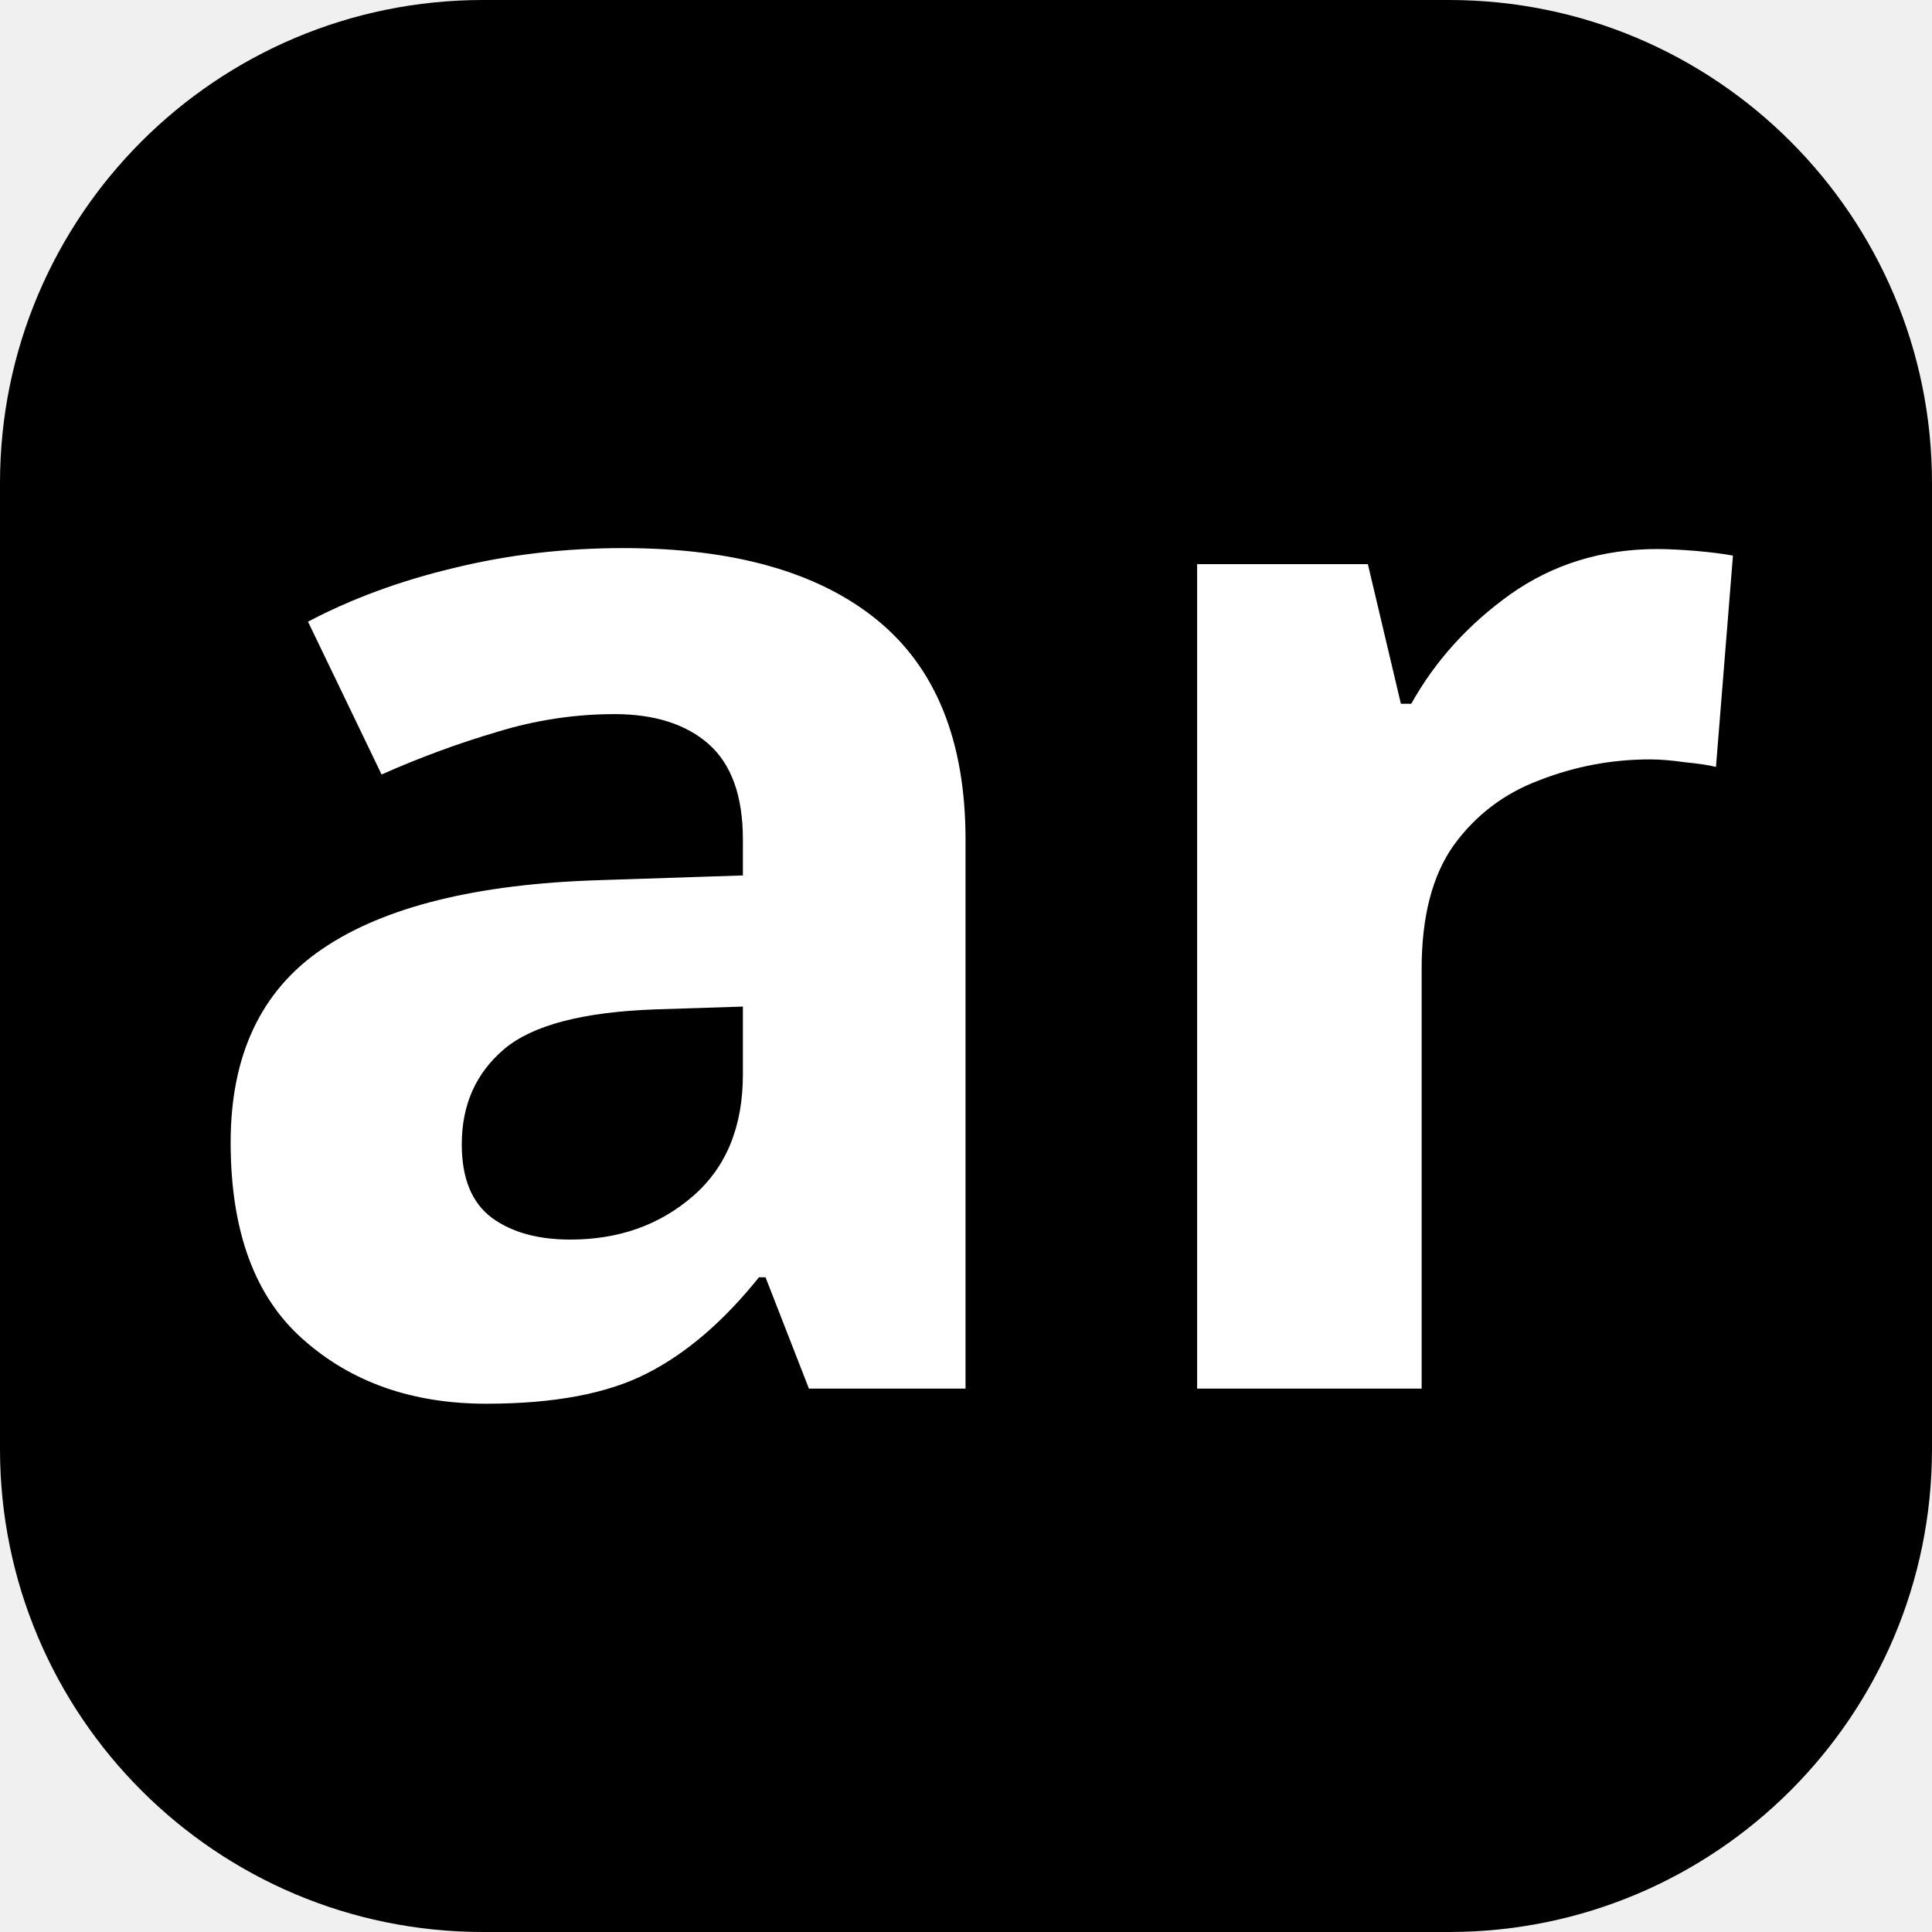
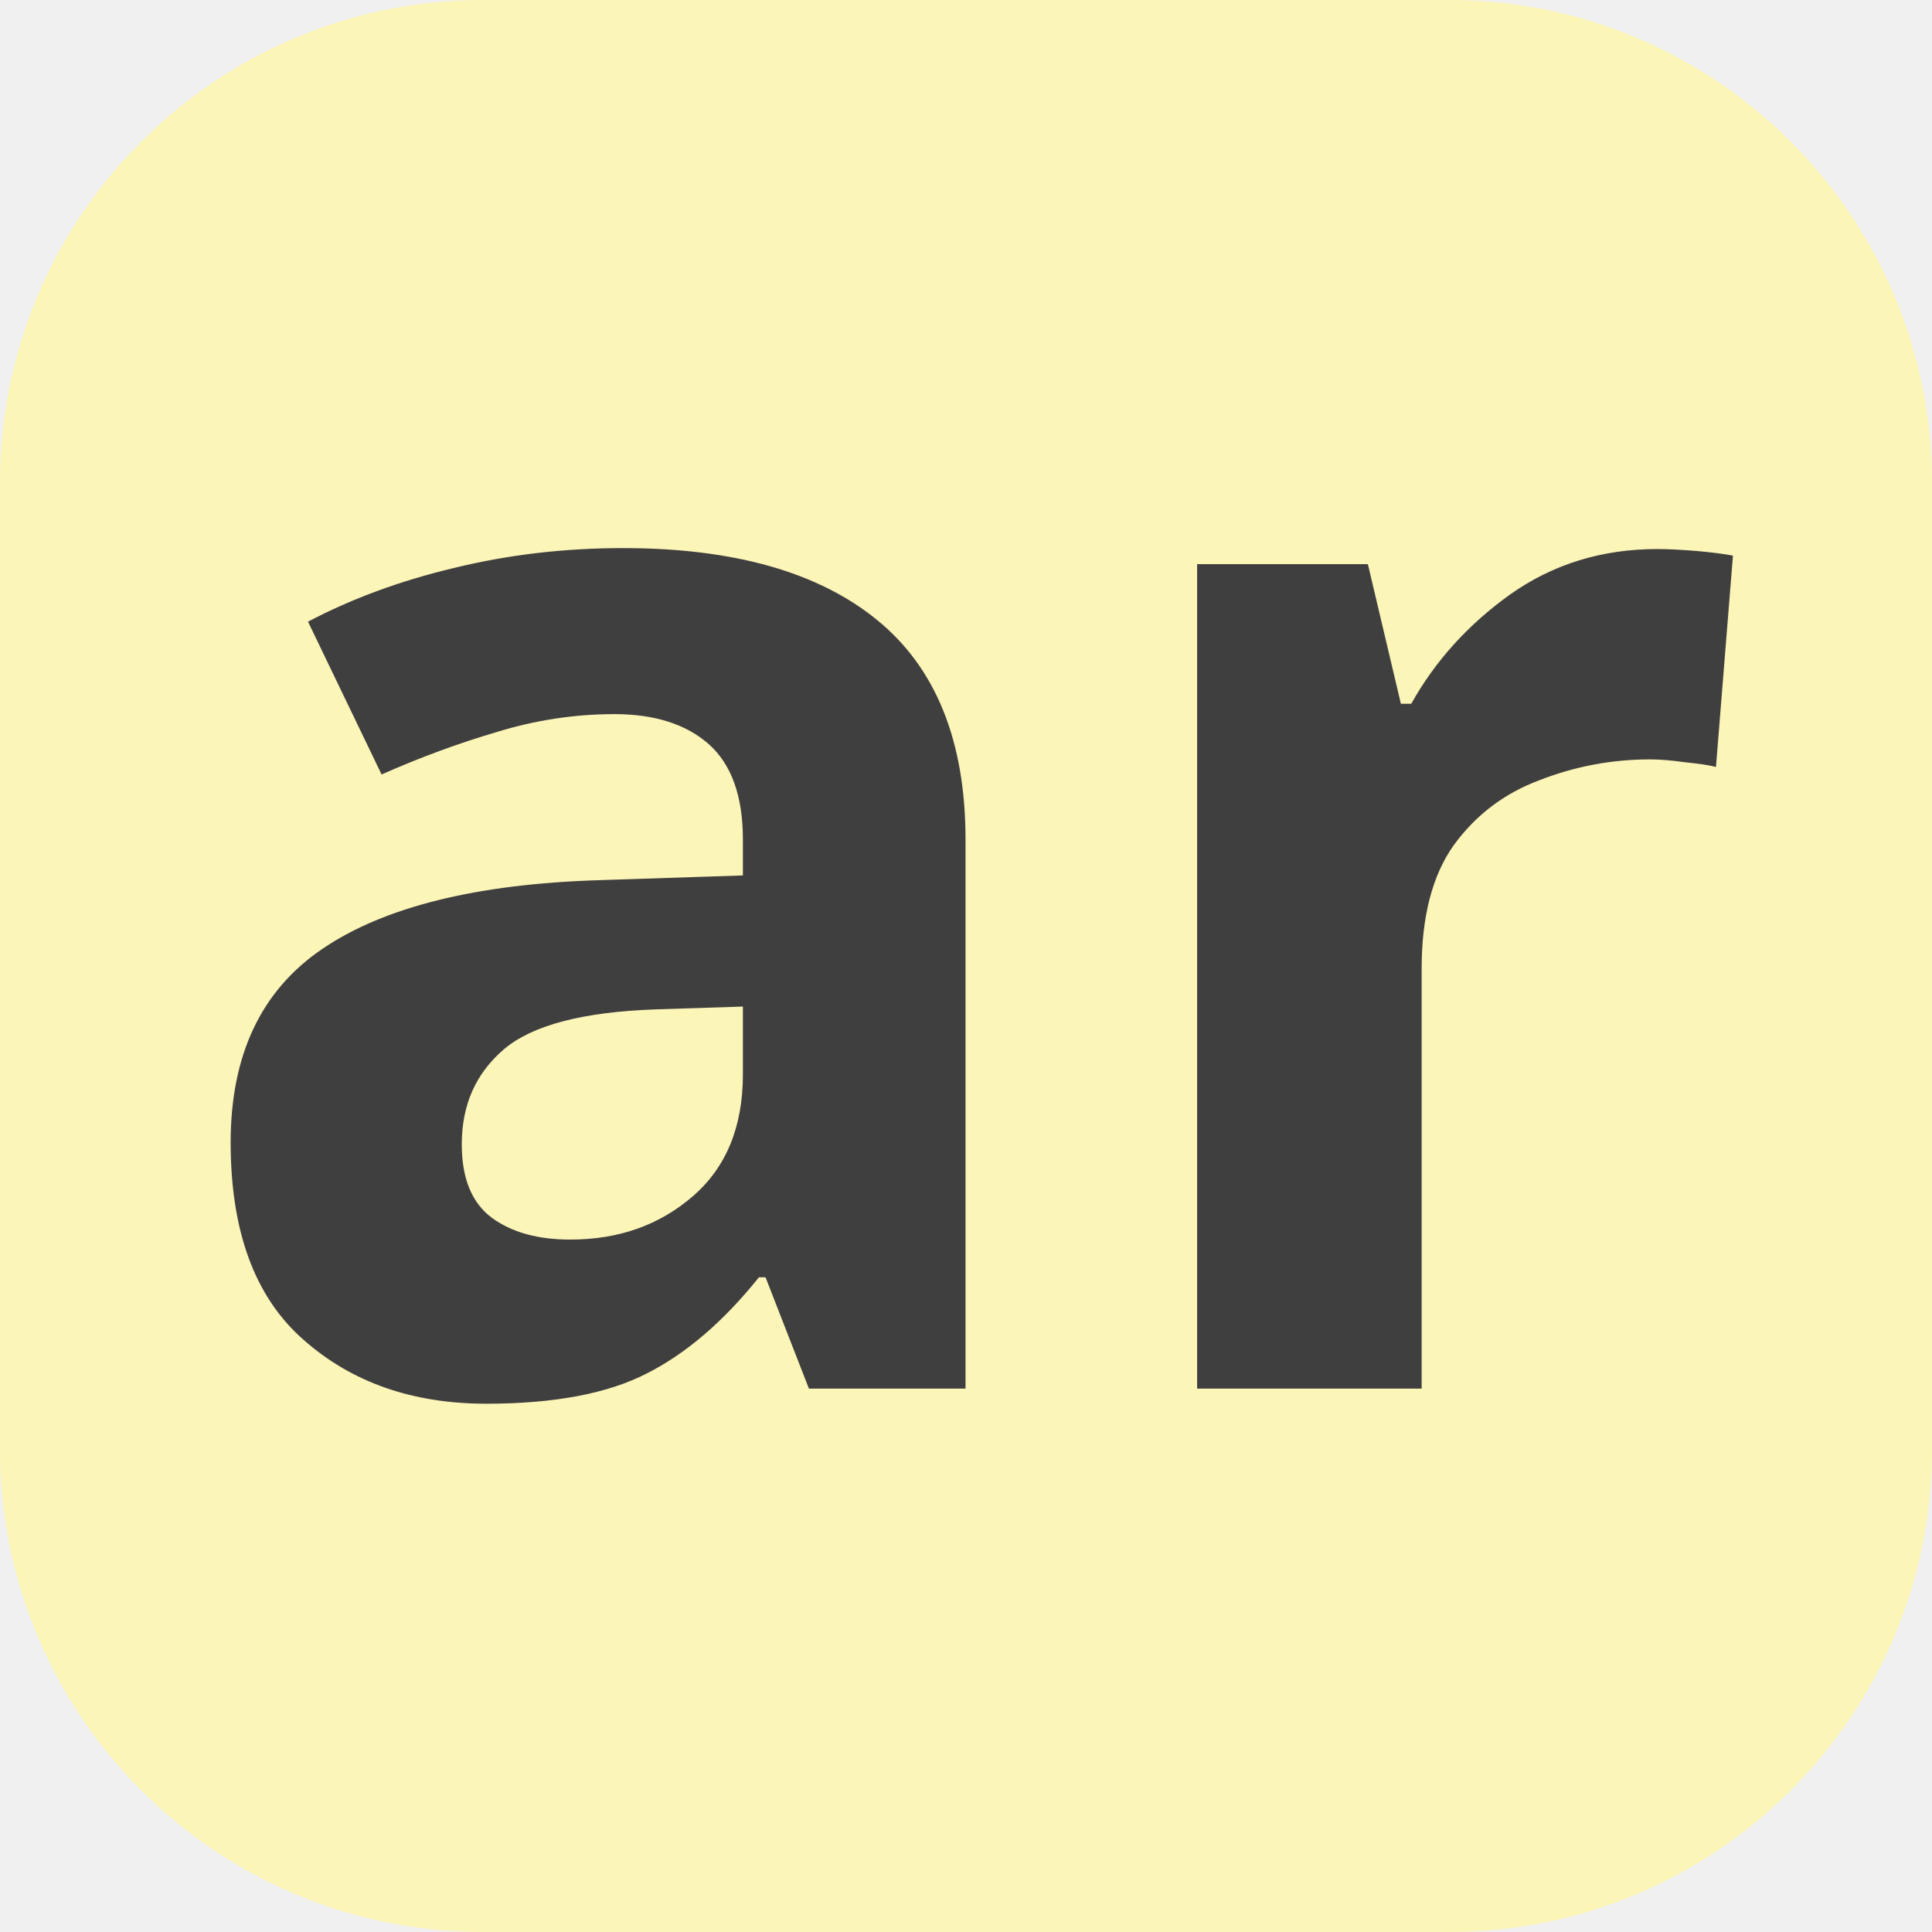
<svg xmlns="http://www.w3.org/2000/svg" viewBox="0 0 32 32">
-   <rect width="32" height="32" rx="8" fill="black" />
-   <text x="16" y="23" text-anchor="middle" font-size="25" font-weight="700" font-family="system-ui, sans-serif" fill="white">
+   <rect width="32" height="32" rx="8" fill="rgb(252, 245, 184)" />
+   <text x="16" y="23" text-anchor="middle" font-size="25" font-weight="700" font-family="system-ui, sans-serif" fill="rgb(64, 63, 63)">
    ar
  </text>
</svg>
